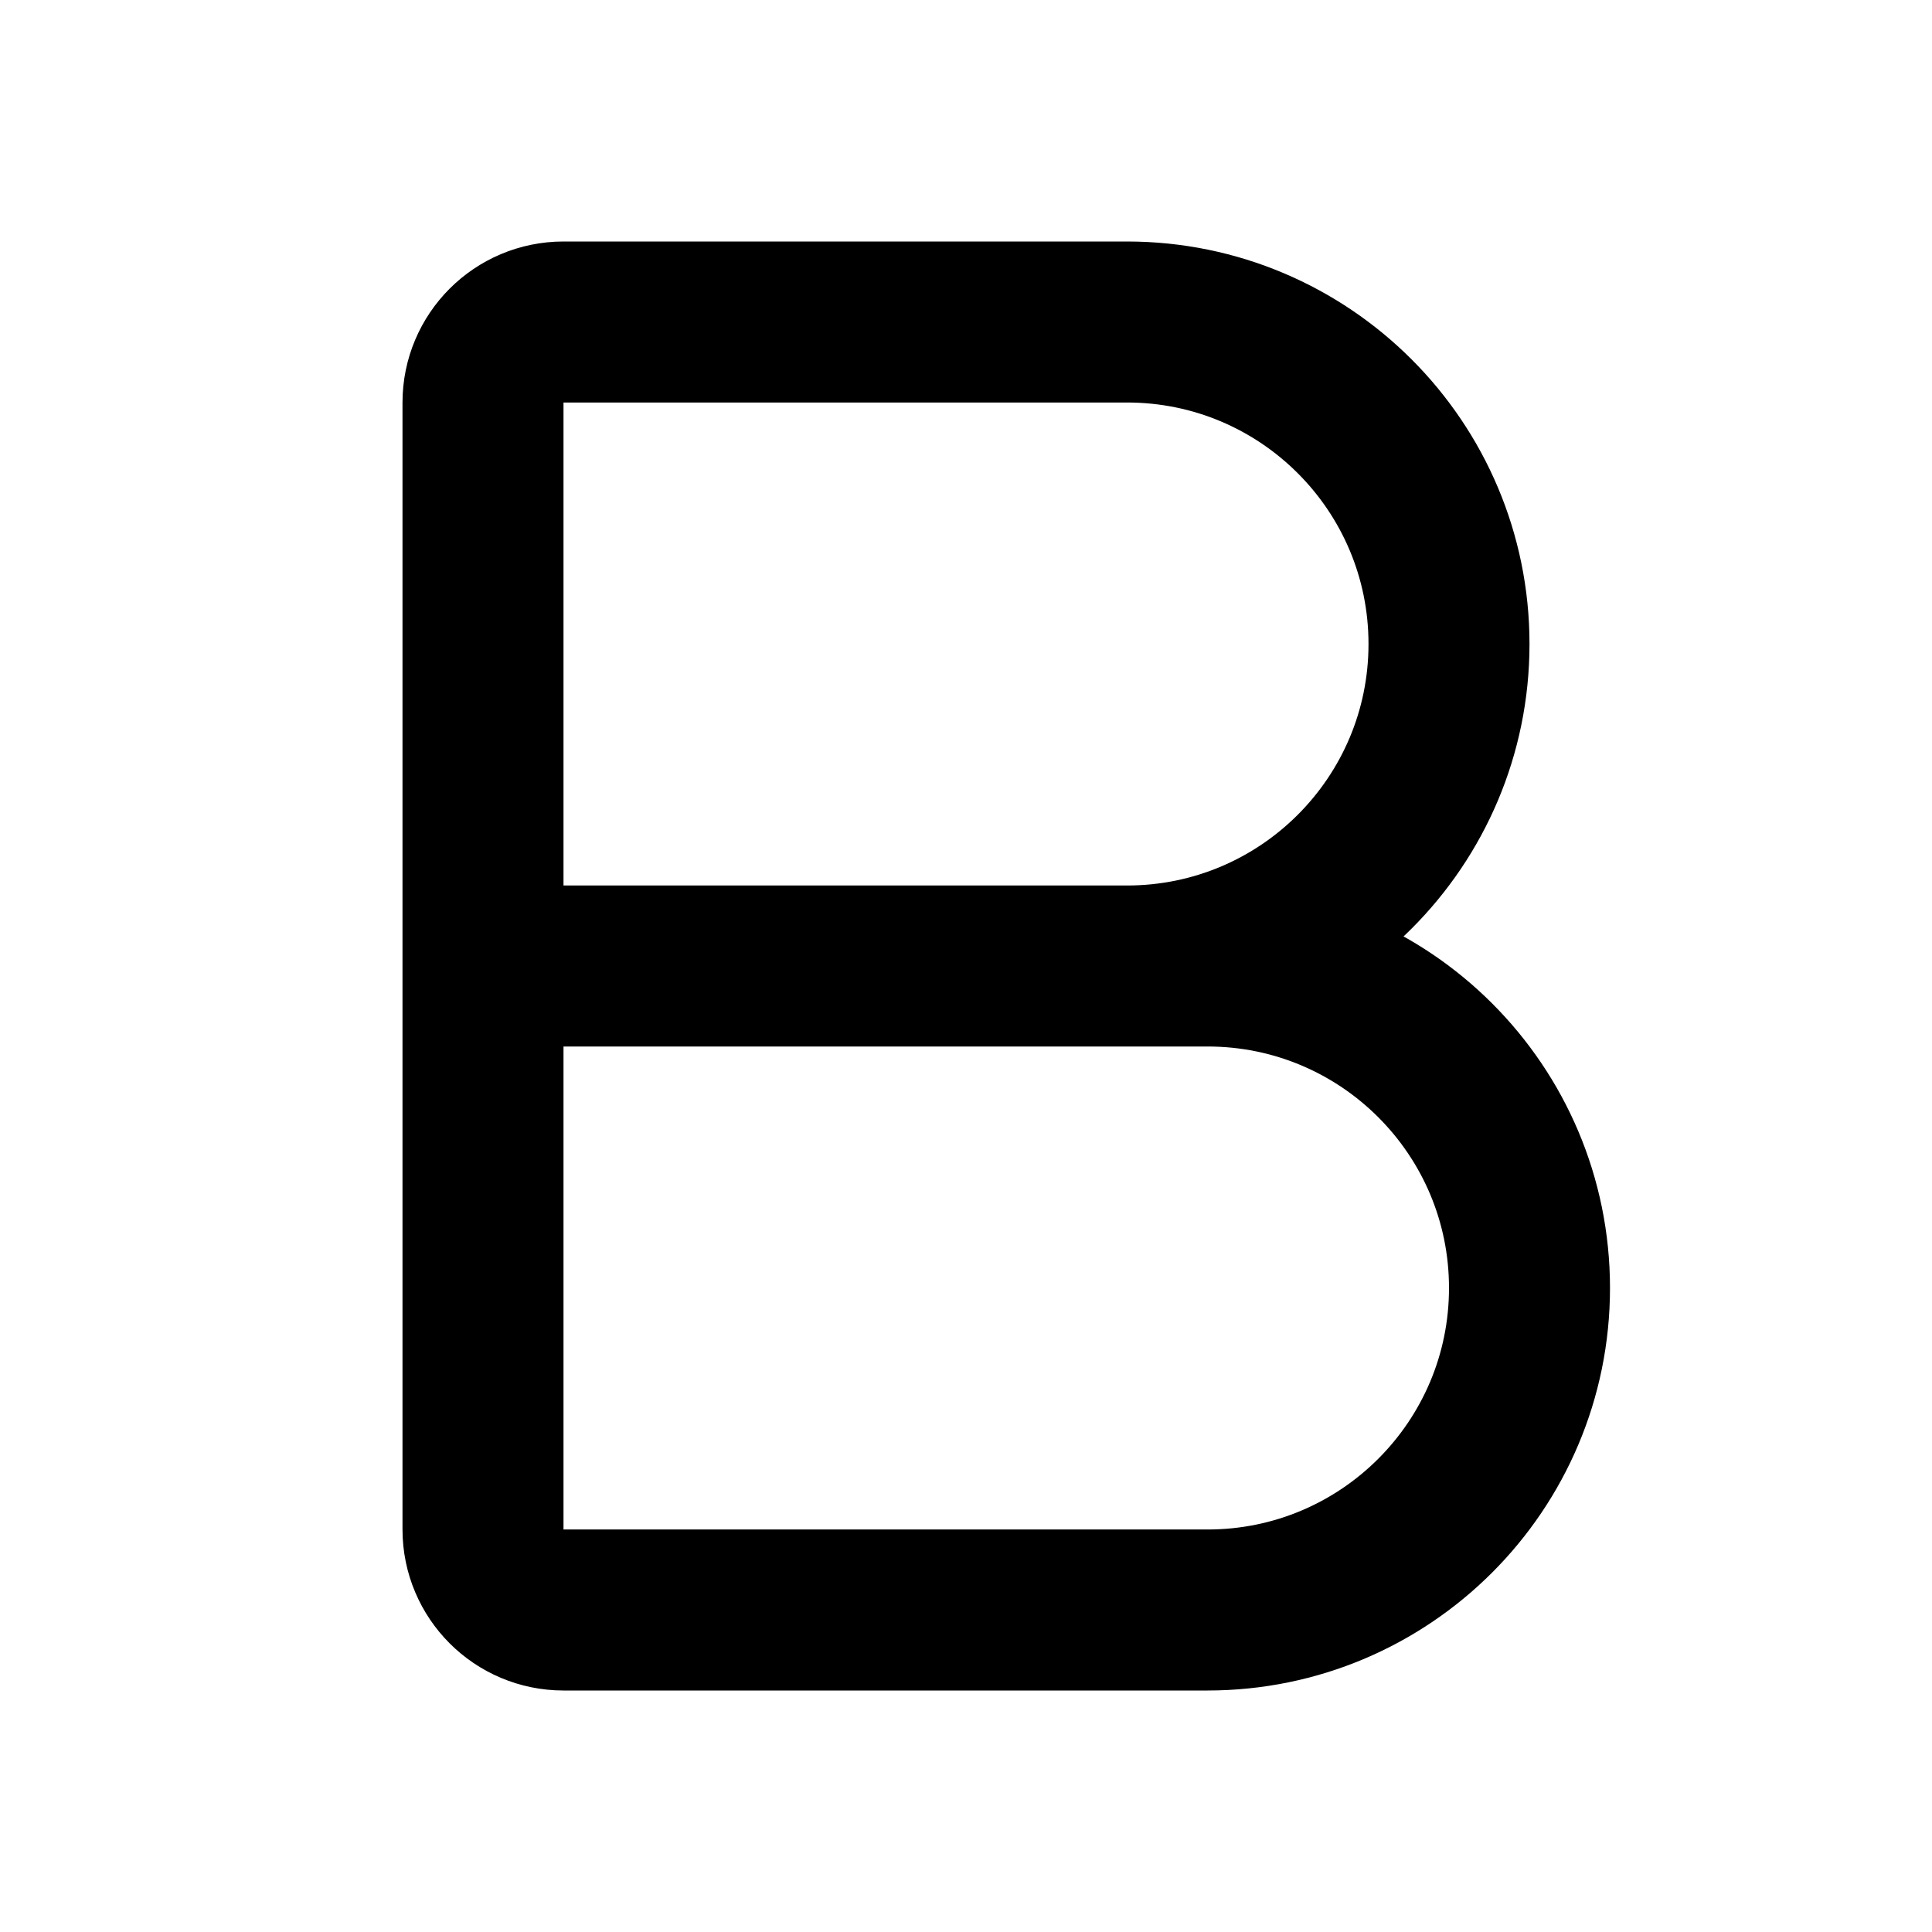
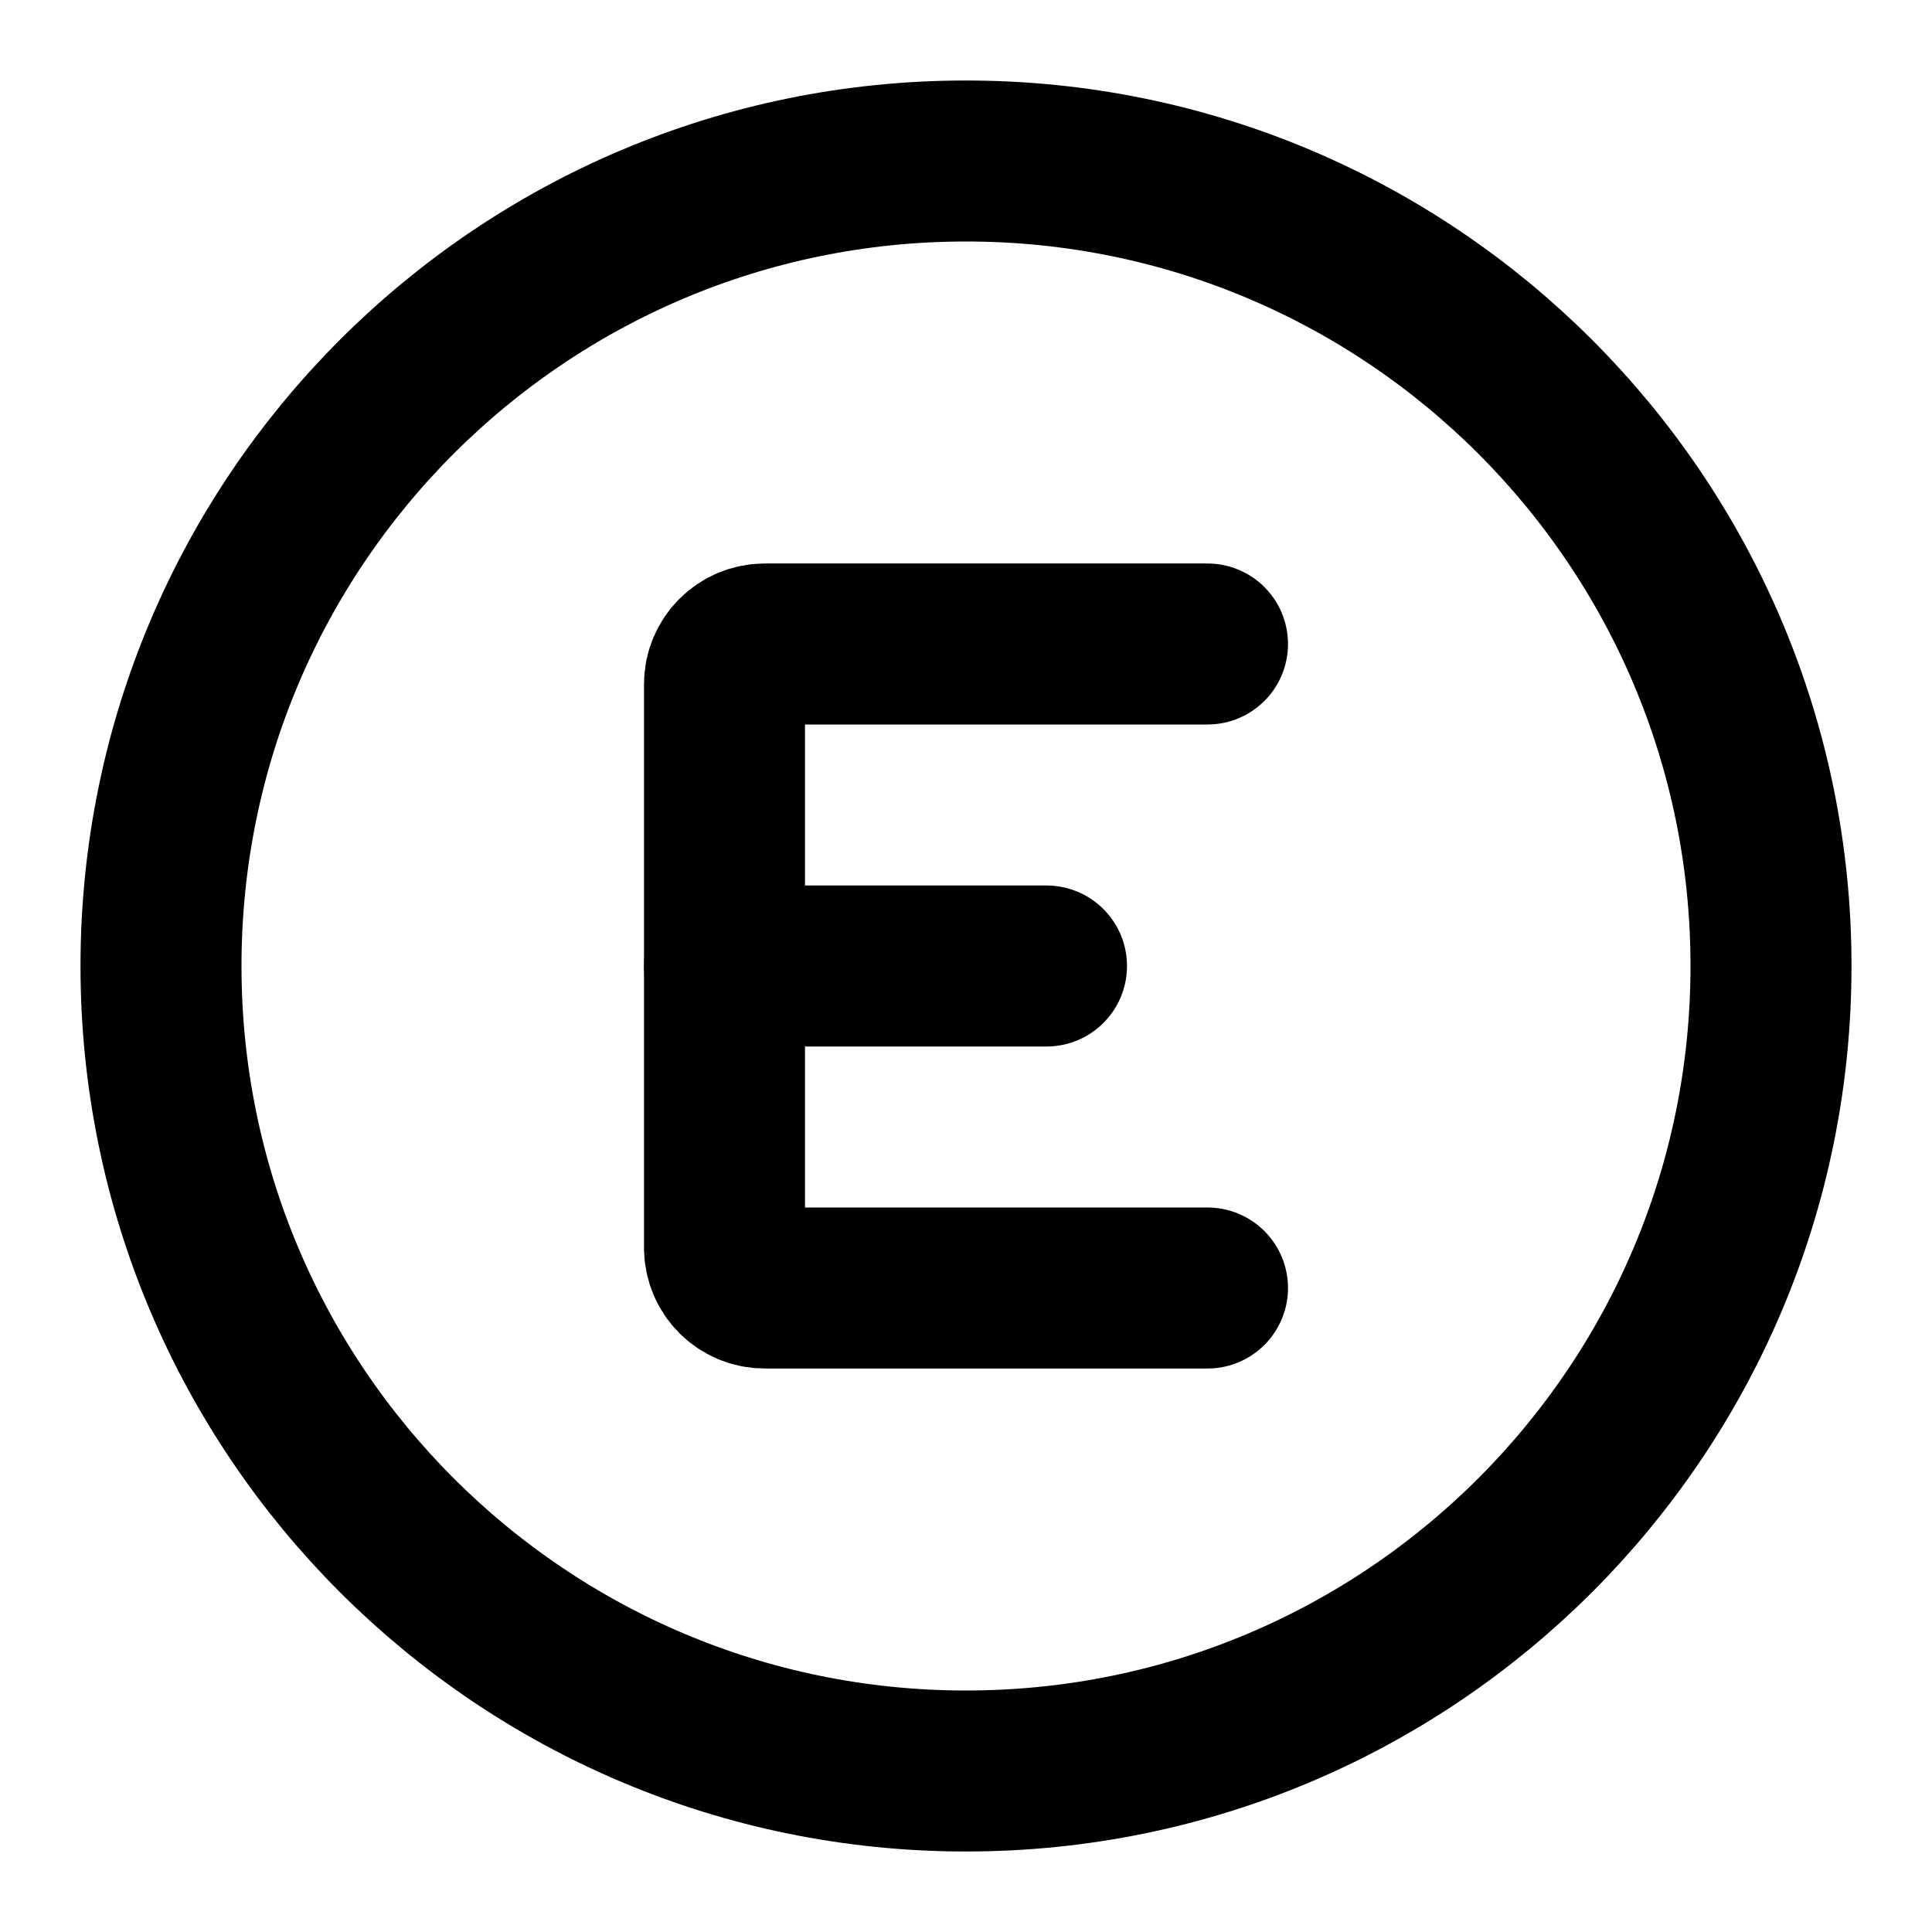
<svg xmlns="http://www.w3.org/2000/svg" viewBox="0 0 24 24" fill="none" stroke="currentColor" stroke-width="2" stroke-linecap="round" stroke-linejoin="round">
-   <path d="M6 12h9a4 4 0 0 1 0 8H7a1 1 0 0 1-1-1V5a1 1 0 0 1 1-1h7a4 4 0 0 1 0 8" />
+   <path d="M15 8H9.5a.5.5 0 0 0-.5.5v7a.5.5 0 0 0 .5.5H15" />
+   <path d="M9 12h4" />
+   <circle cx="12" cy="12" r="10" />
</svg>
